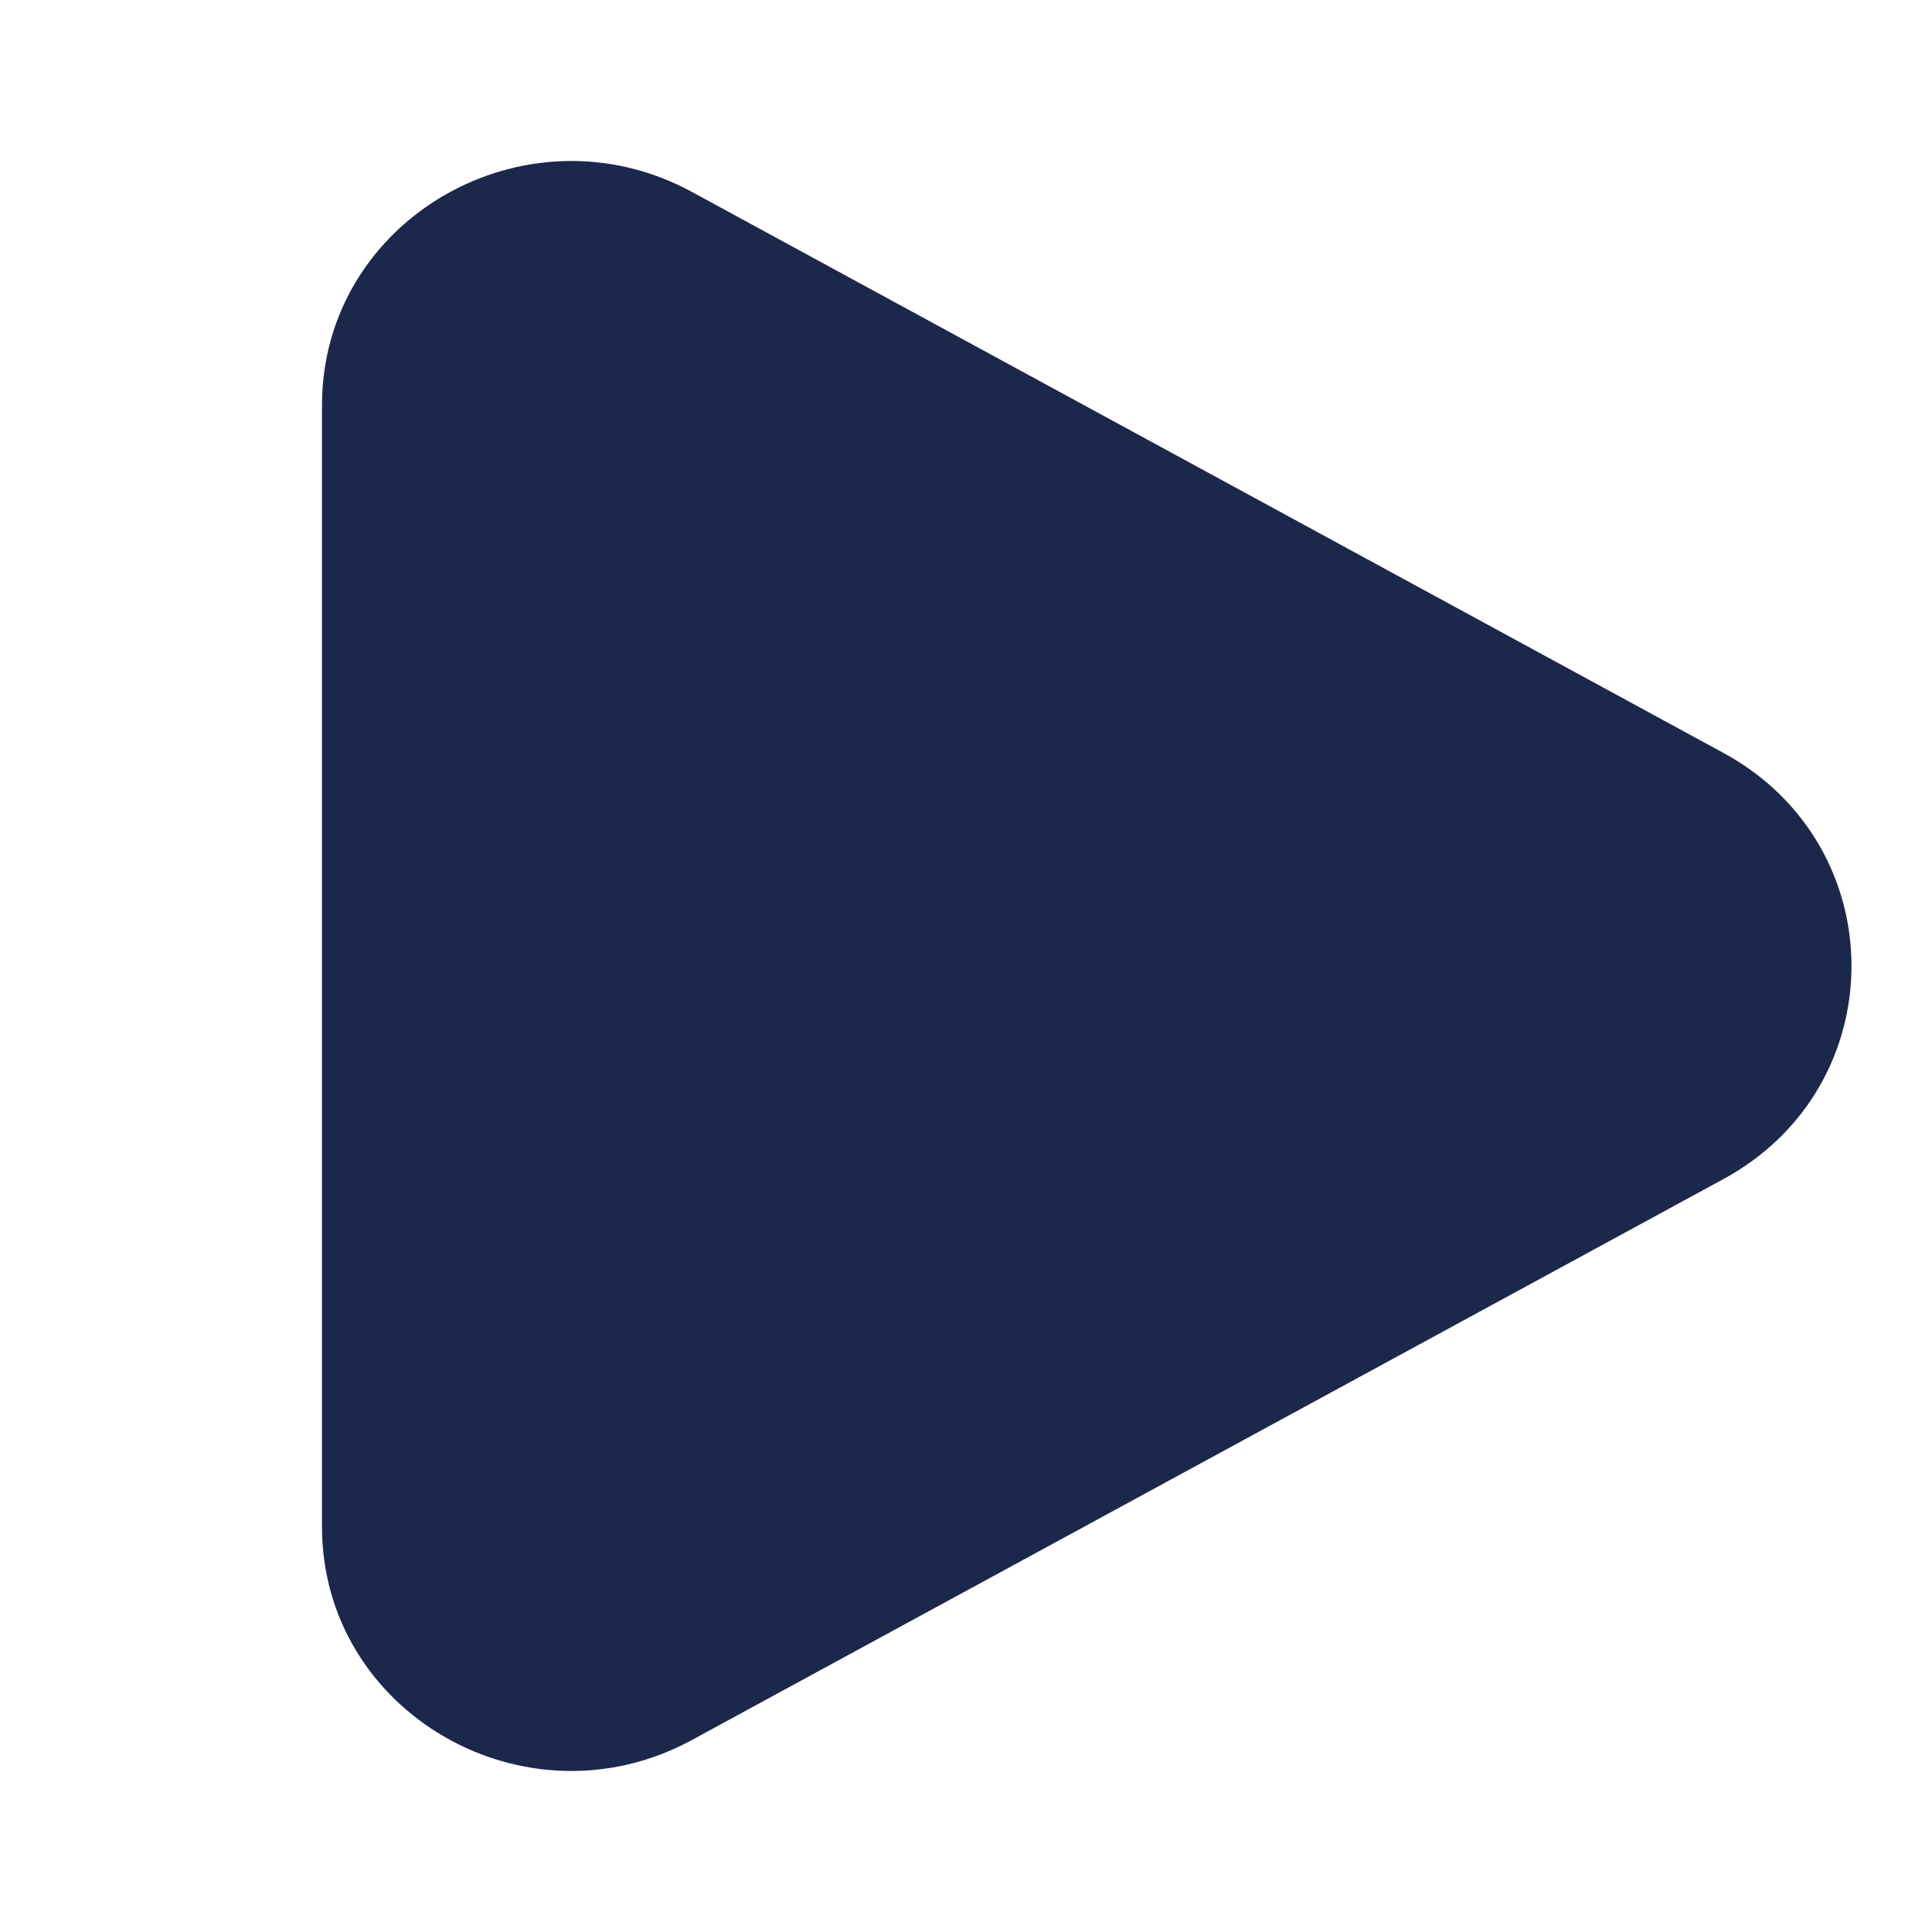
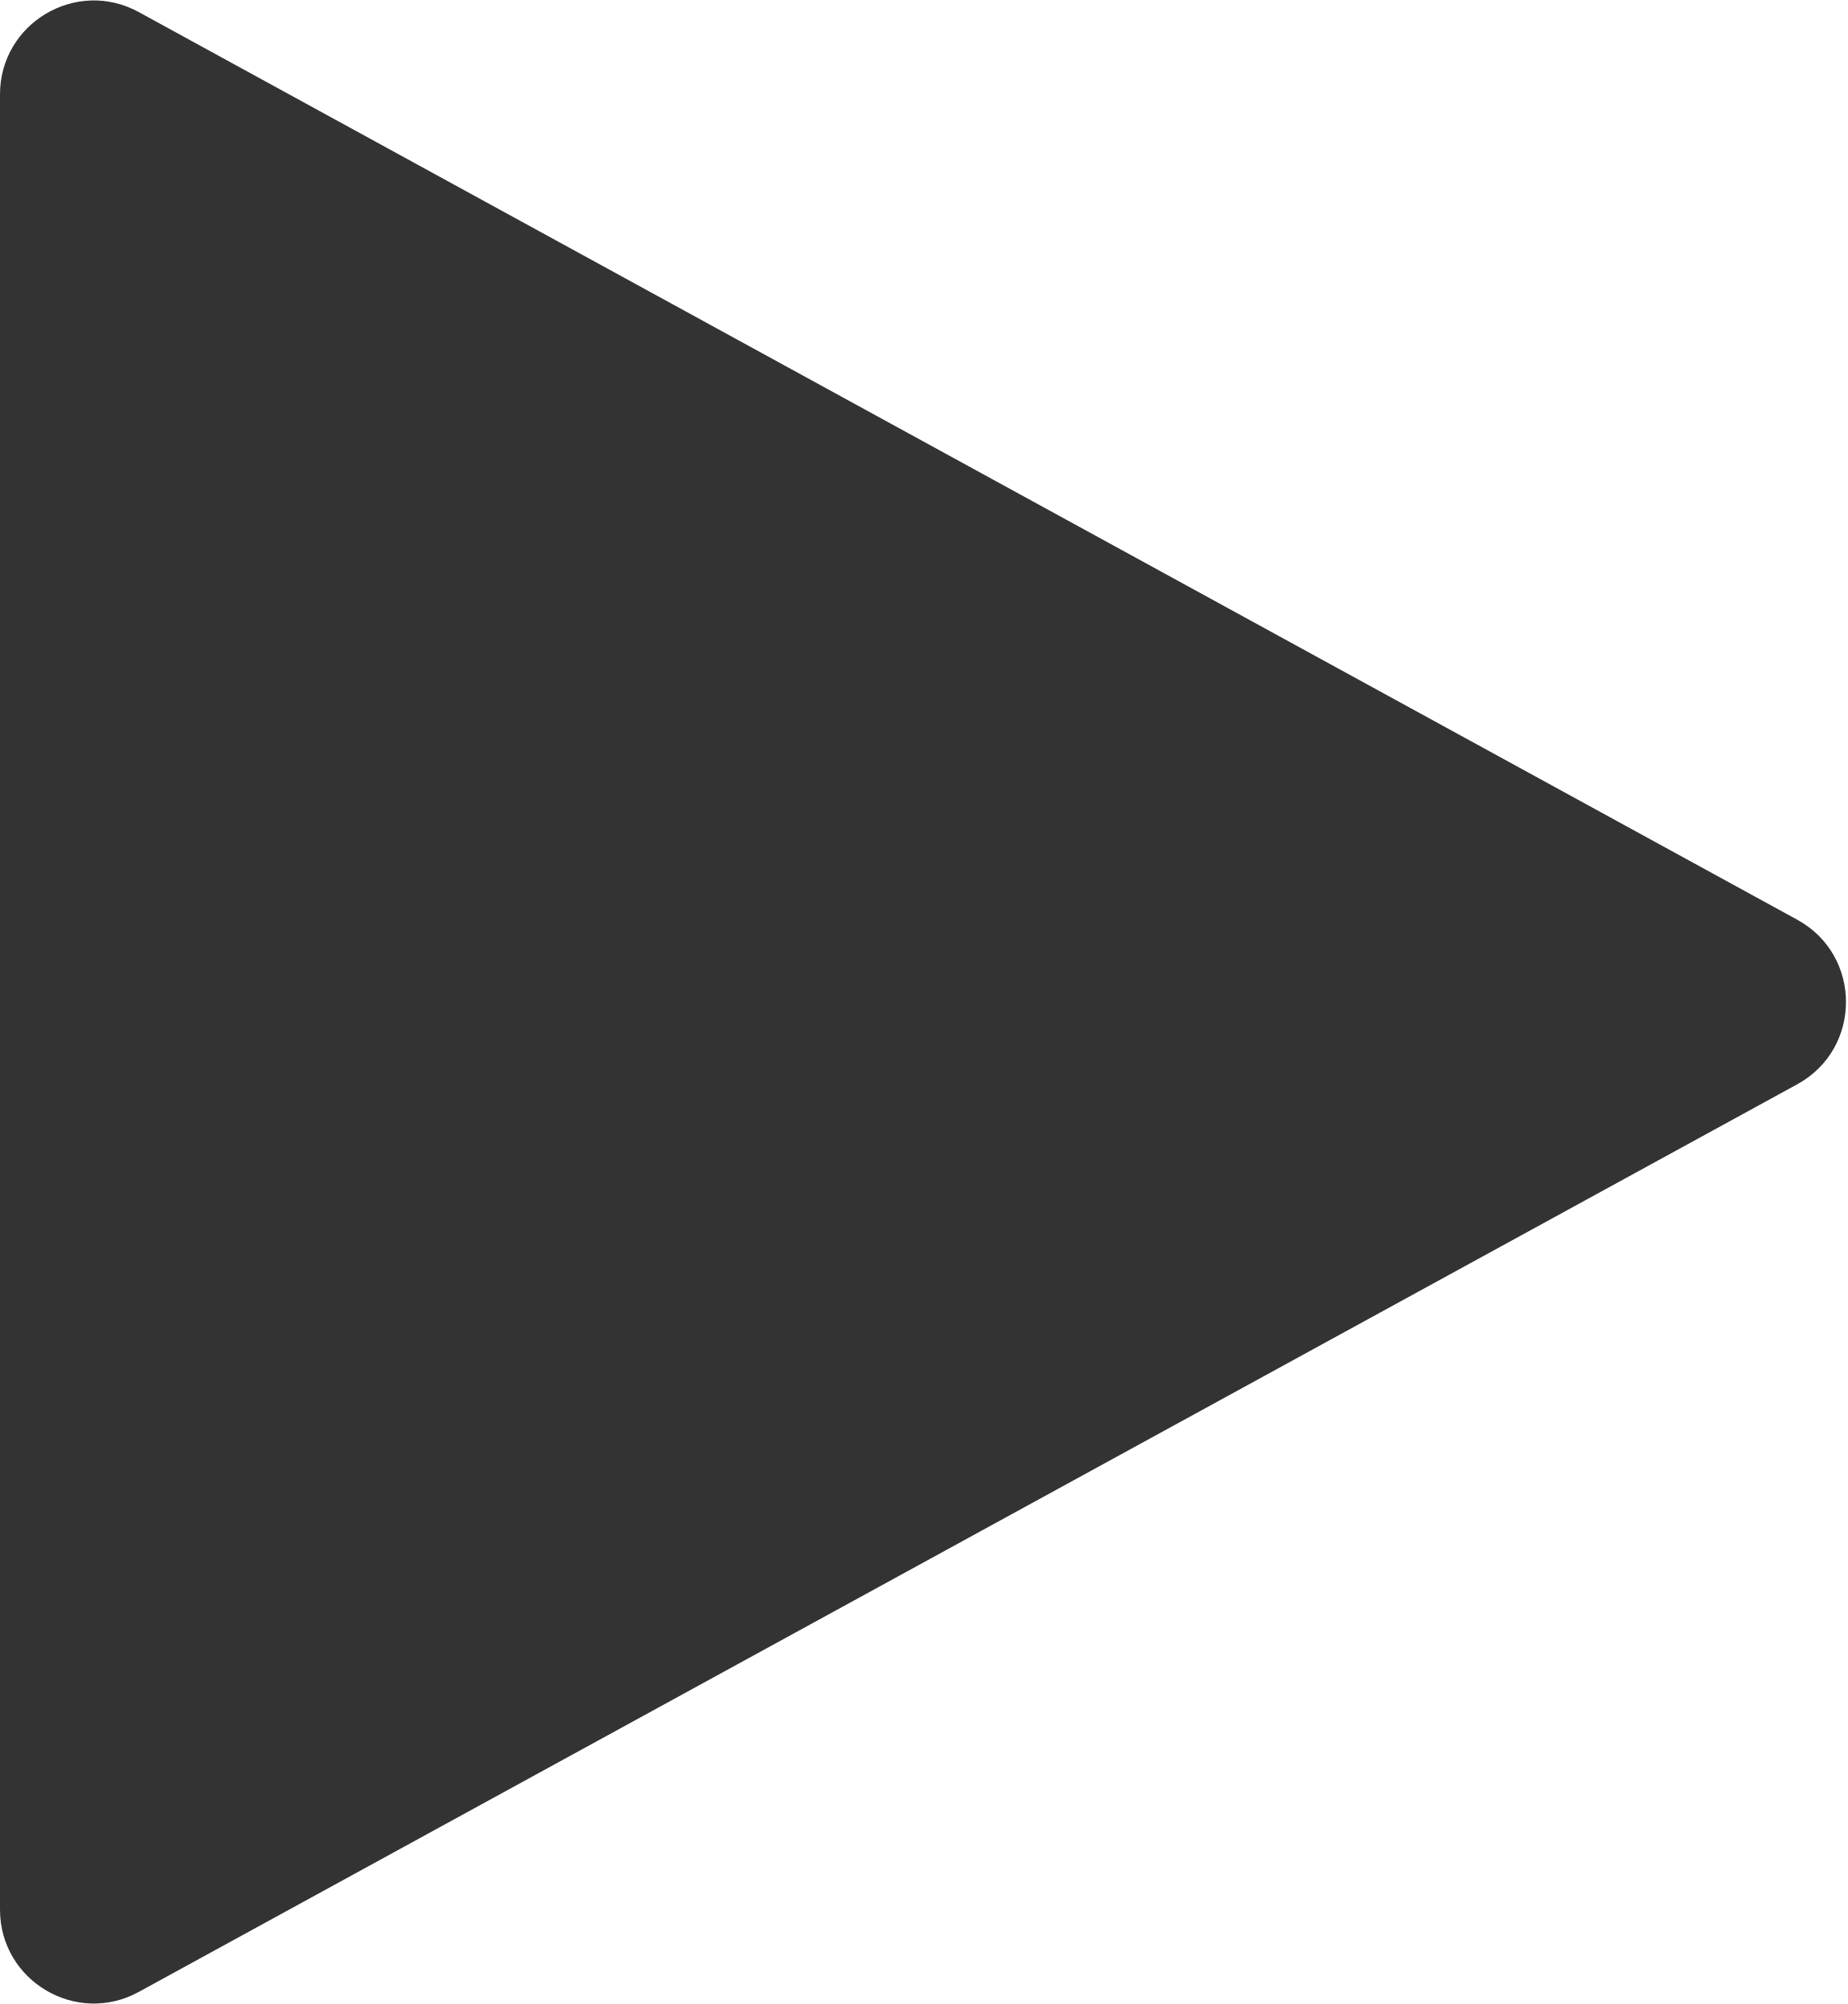
- <svg xmlns="http://www.w3.org/2000/svg" width="800px" height="800px" viewBox="0 0 24 24" fill="none">
-   <path d="M21.409 9.353C23.53 10.507 23.53 13.493 21.409 14.647L8.597 21.614C6.534 22.736 4 21.276 4 18.967L4 5.033C4 2.724 6.534 1.264 8.597 2.385L21.409 9.353Z" fill="#1C274C" />
+ <svg xmlns="http://www.w3.org/2000/svg" width="926" height="1004" viewBox="0 0 926 1004" fill="none">
+   <path d="M0 47.29C0 11.588 38.238 -11.079 69.559 6.058L900.64 460.768C933.227 478.598 933.227 525.402 900.64 543.232L69.559 997.942C38.238 1015.08 0 992.413 0 956.71V47.29Z" fill="#333333" />
</svg>
